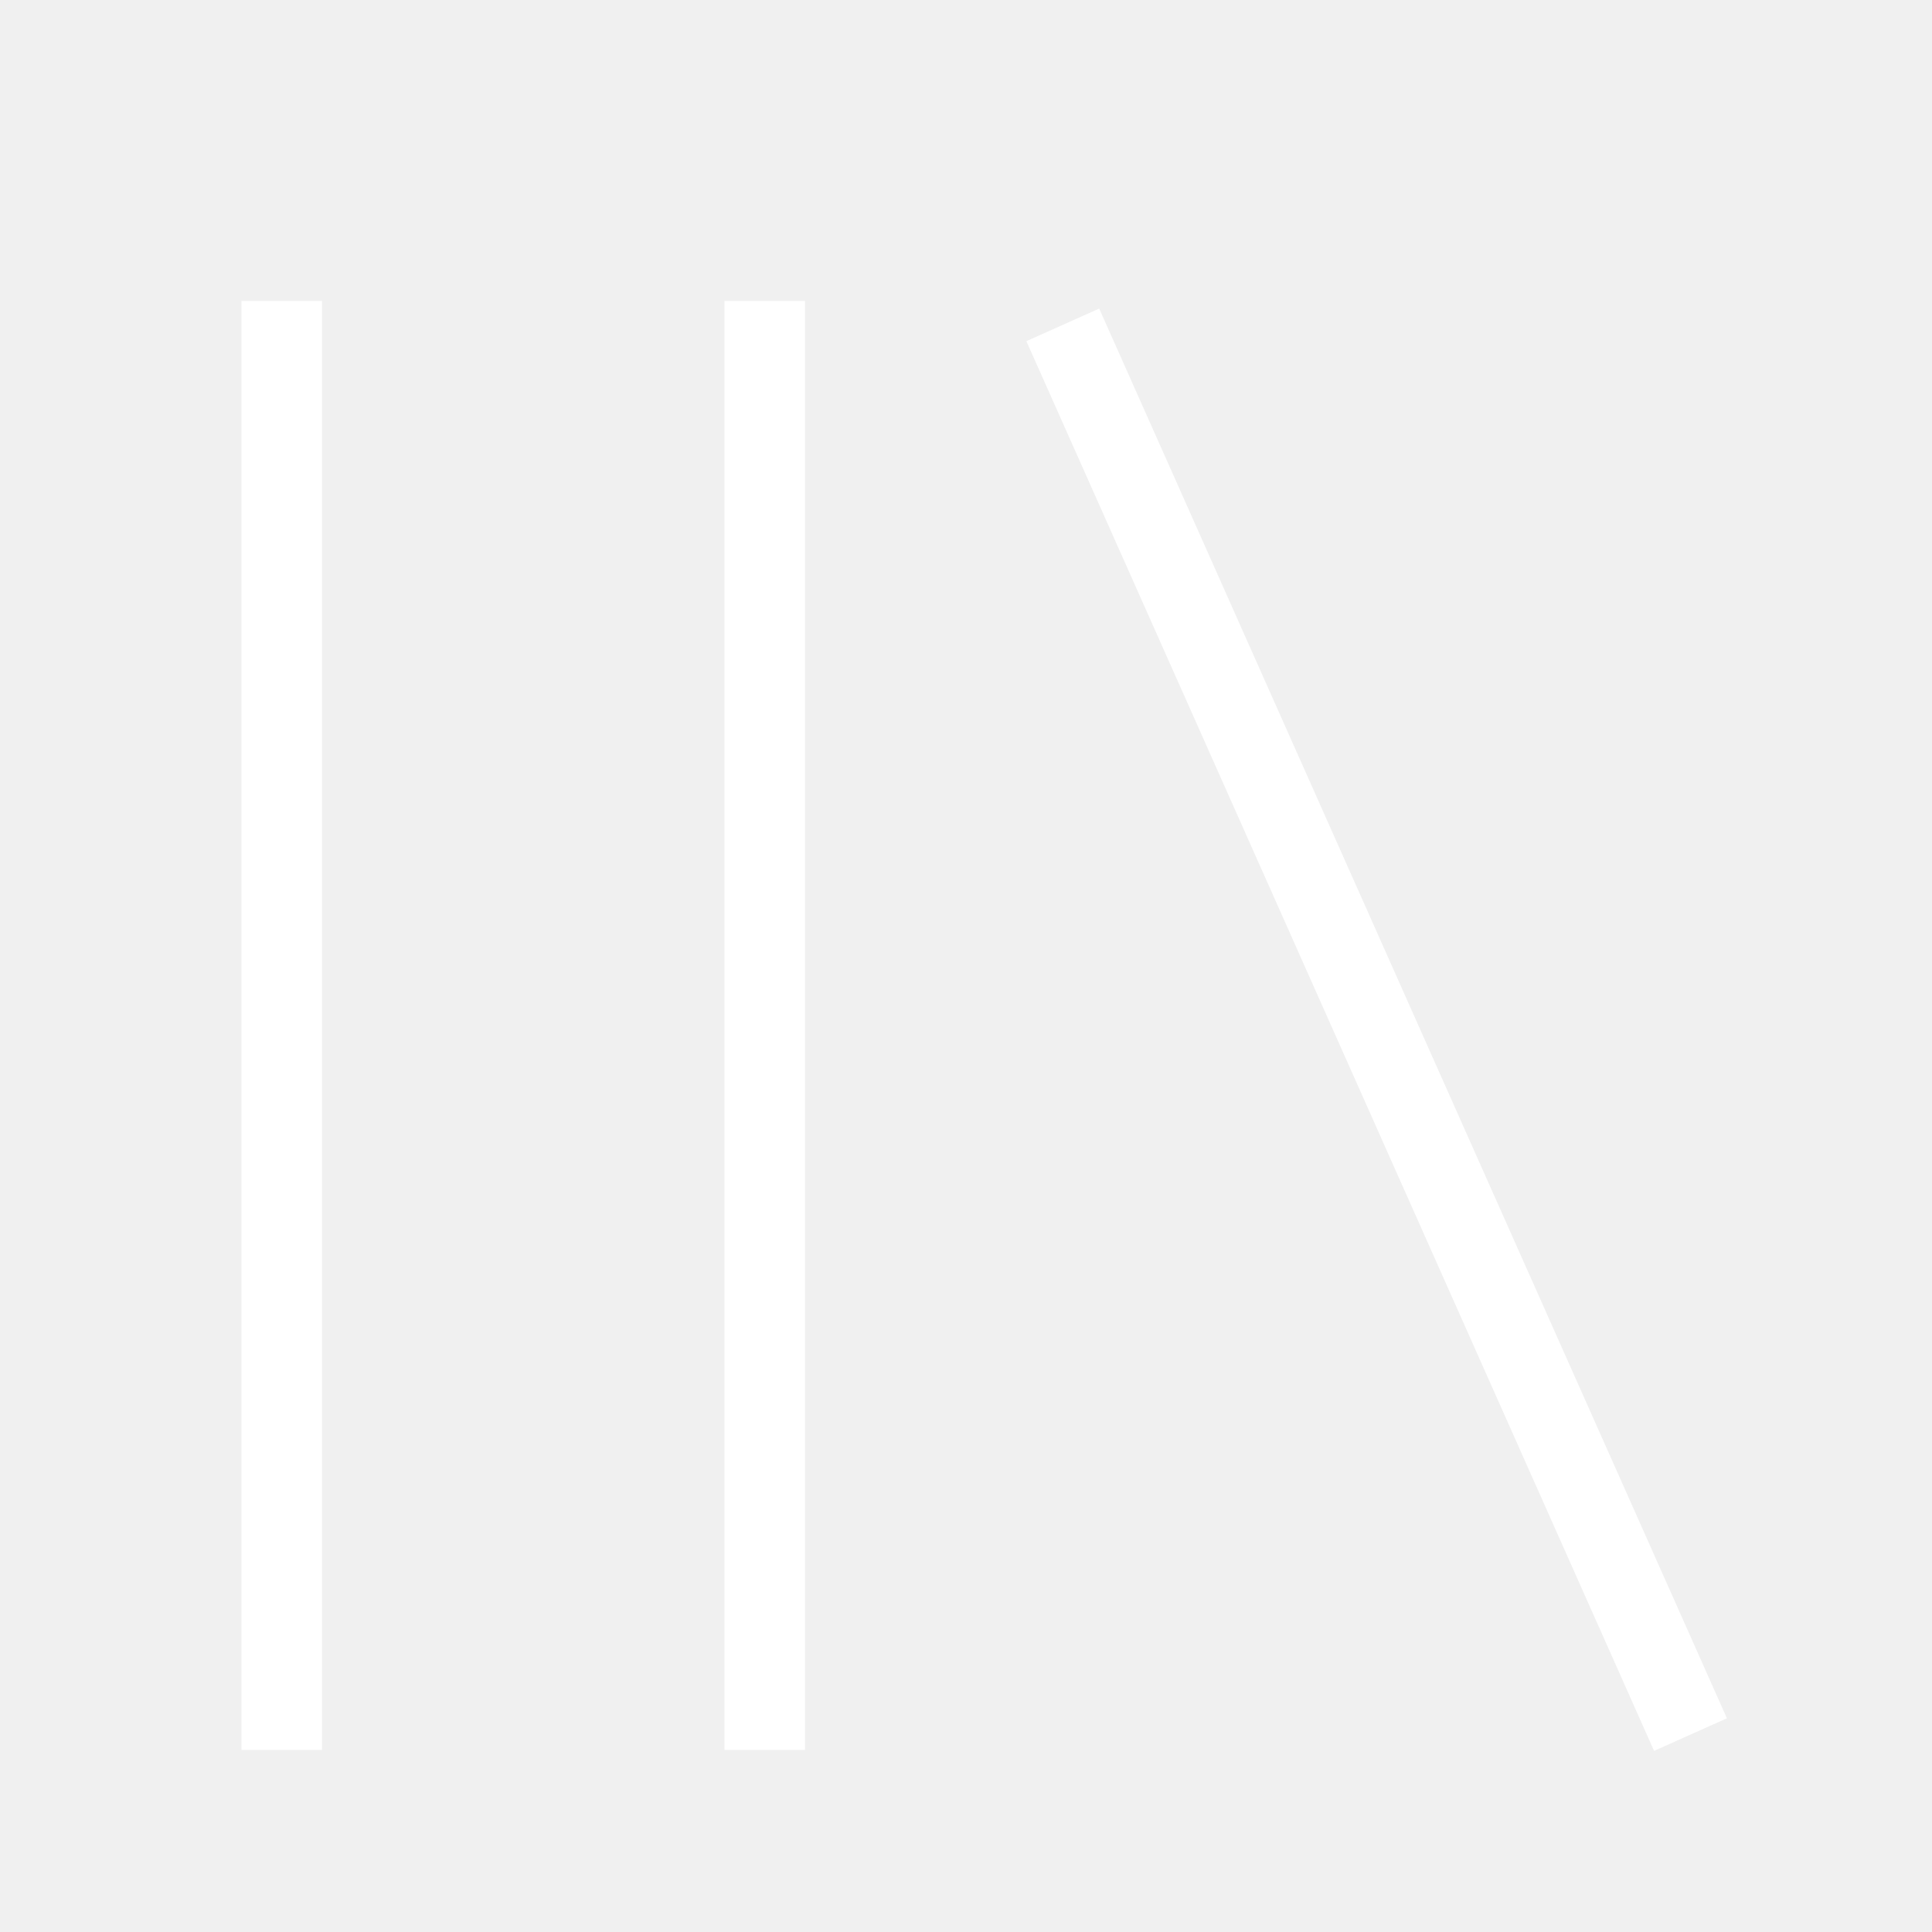
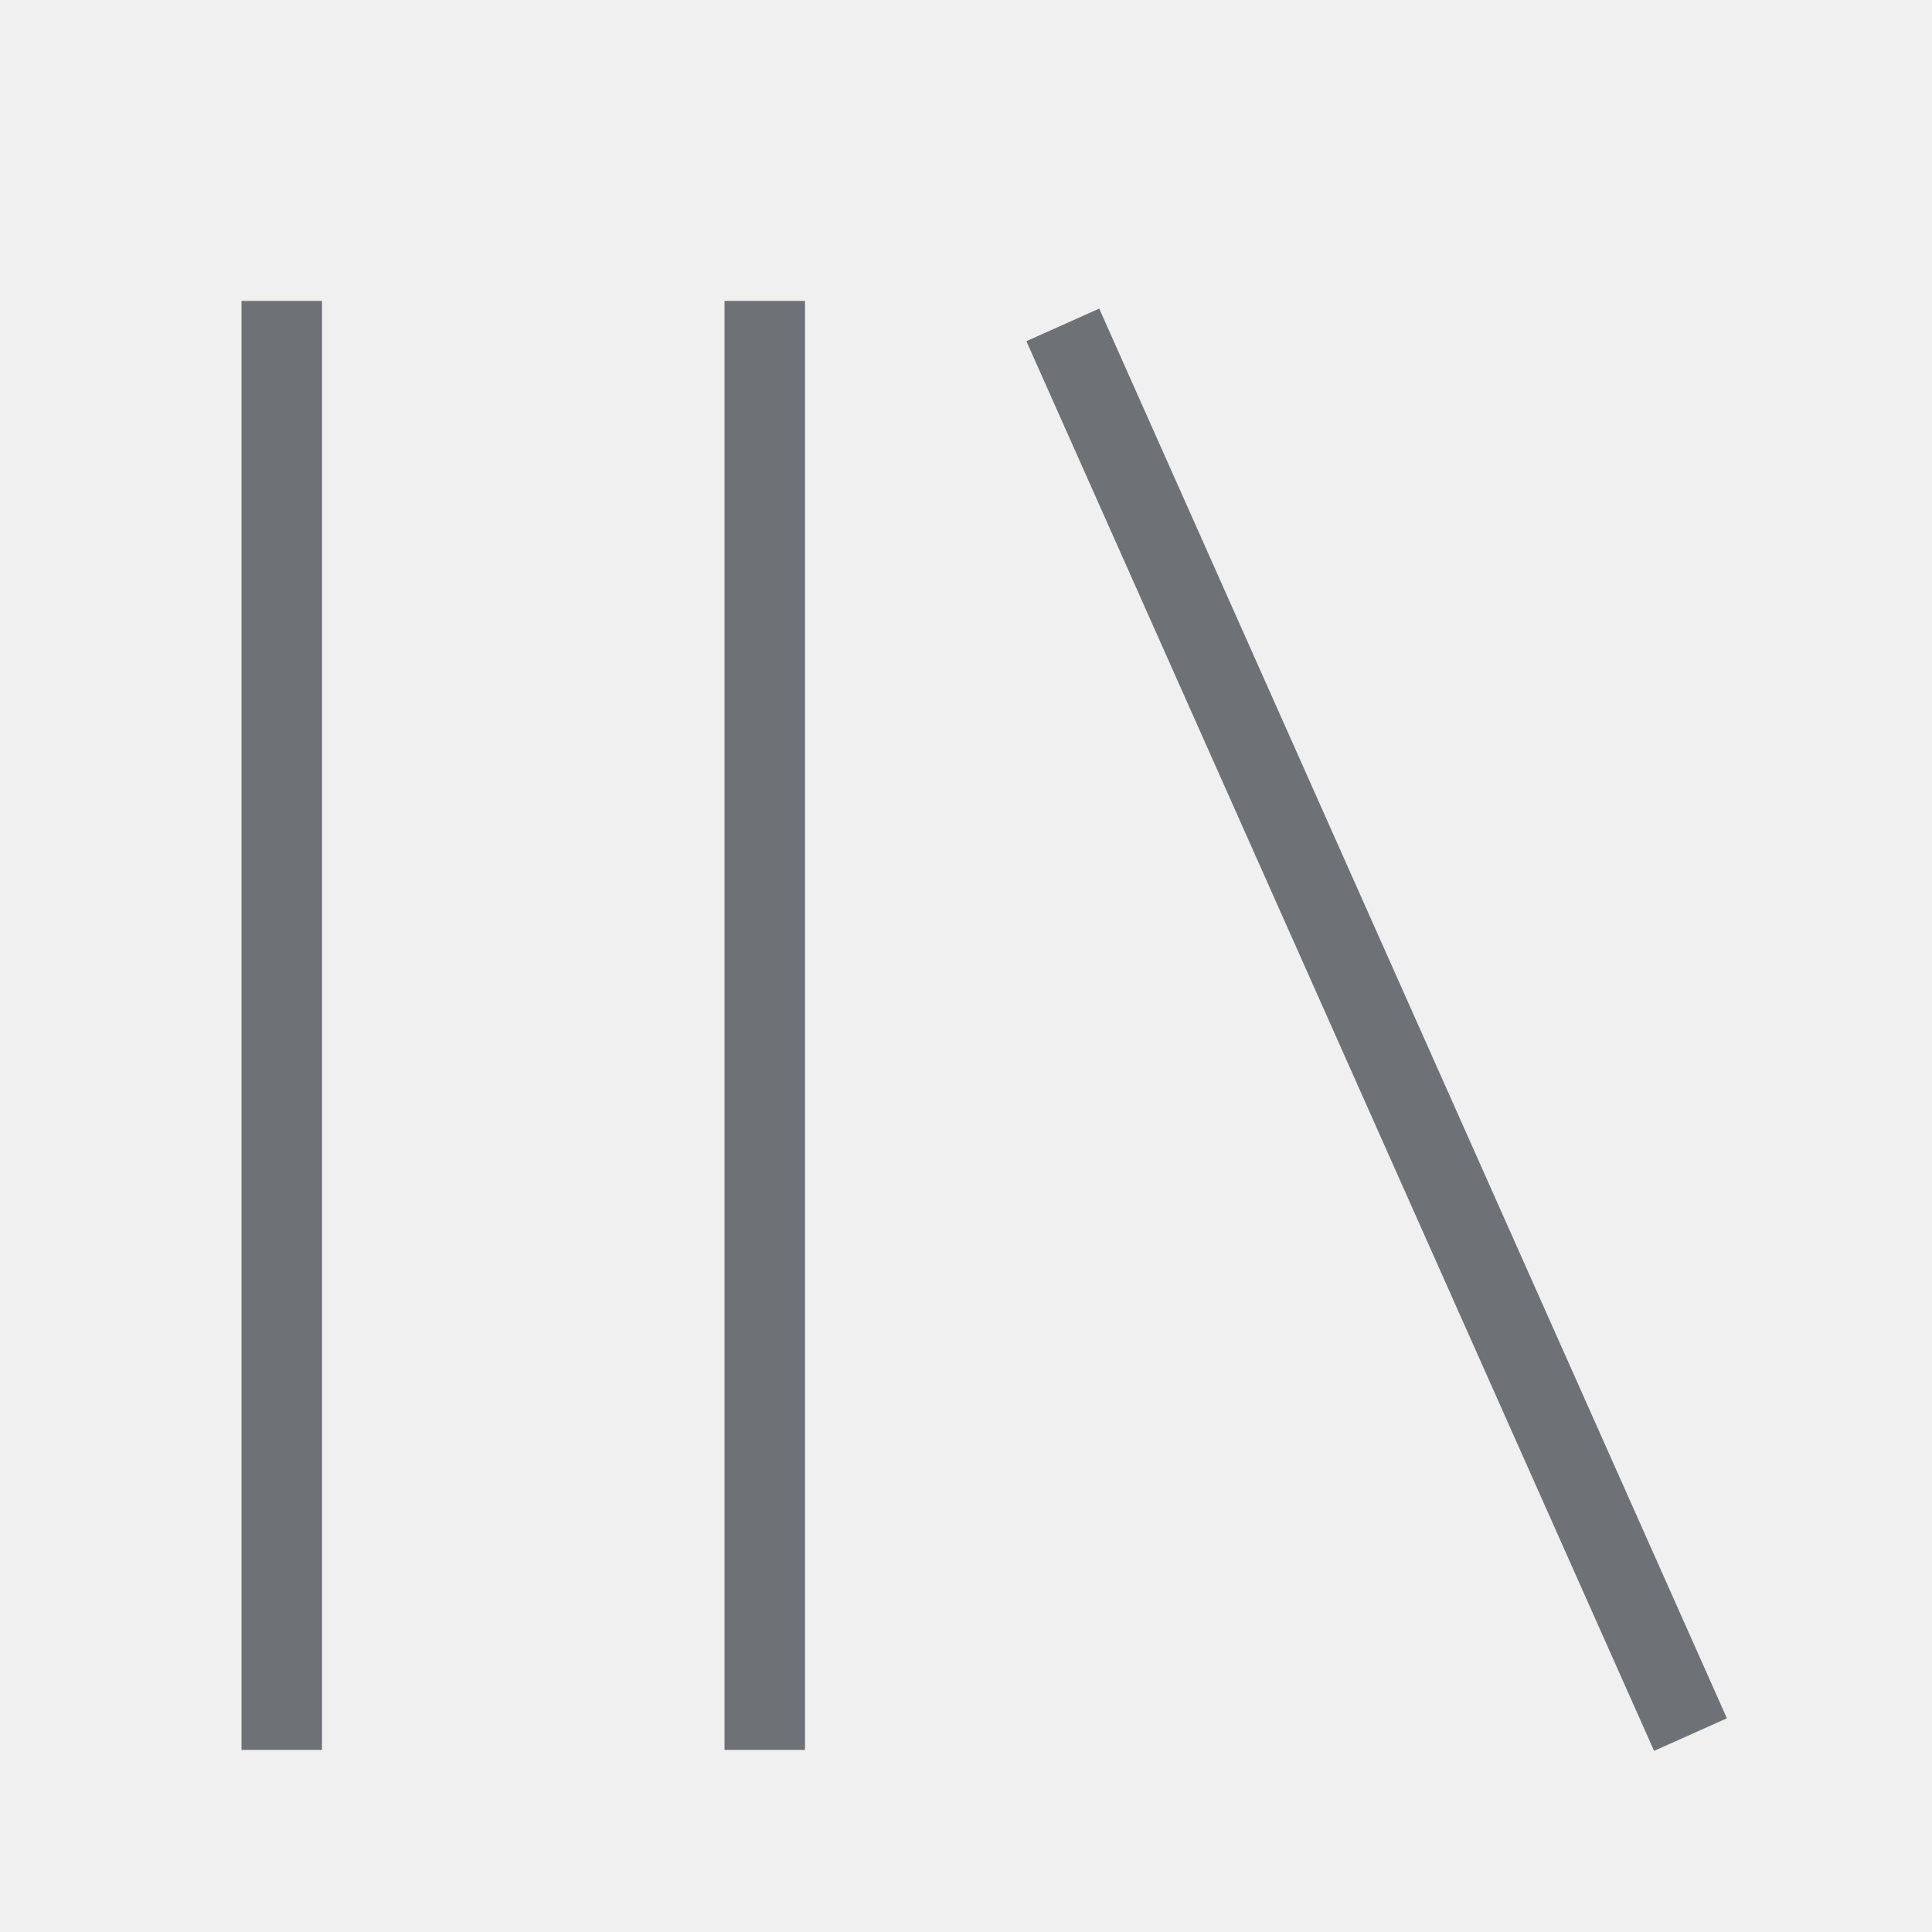
<svg xmlns="http://www.w3.org/2000/svg" viewBox="0 0 512 512">
-   <path d="M291.301 81.778l166.349 373.587-19.301 8.635-166.349-373.587zM64 463.746v-384h21.334v384h-21.334zM192 463.746v-384h21.334v384h-21.334z" fill="#ffffff" />
+   <path d="M291.301 81.778l166.349 373.587-19.301 8.635-166.349-373.587zM64 463.746v-384h21.334v384h-21.334zM192 463.746v-384h21.334v384h-21.334z" fill="#6E7277" />
</svg>
